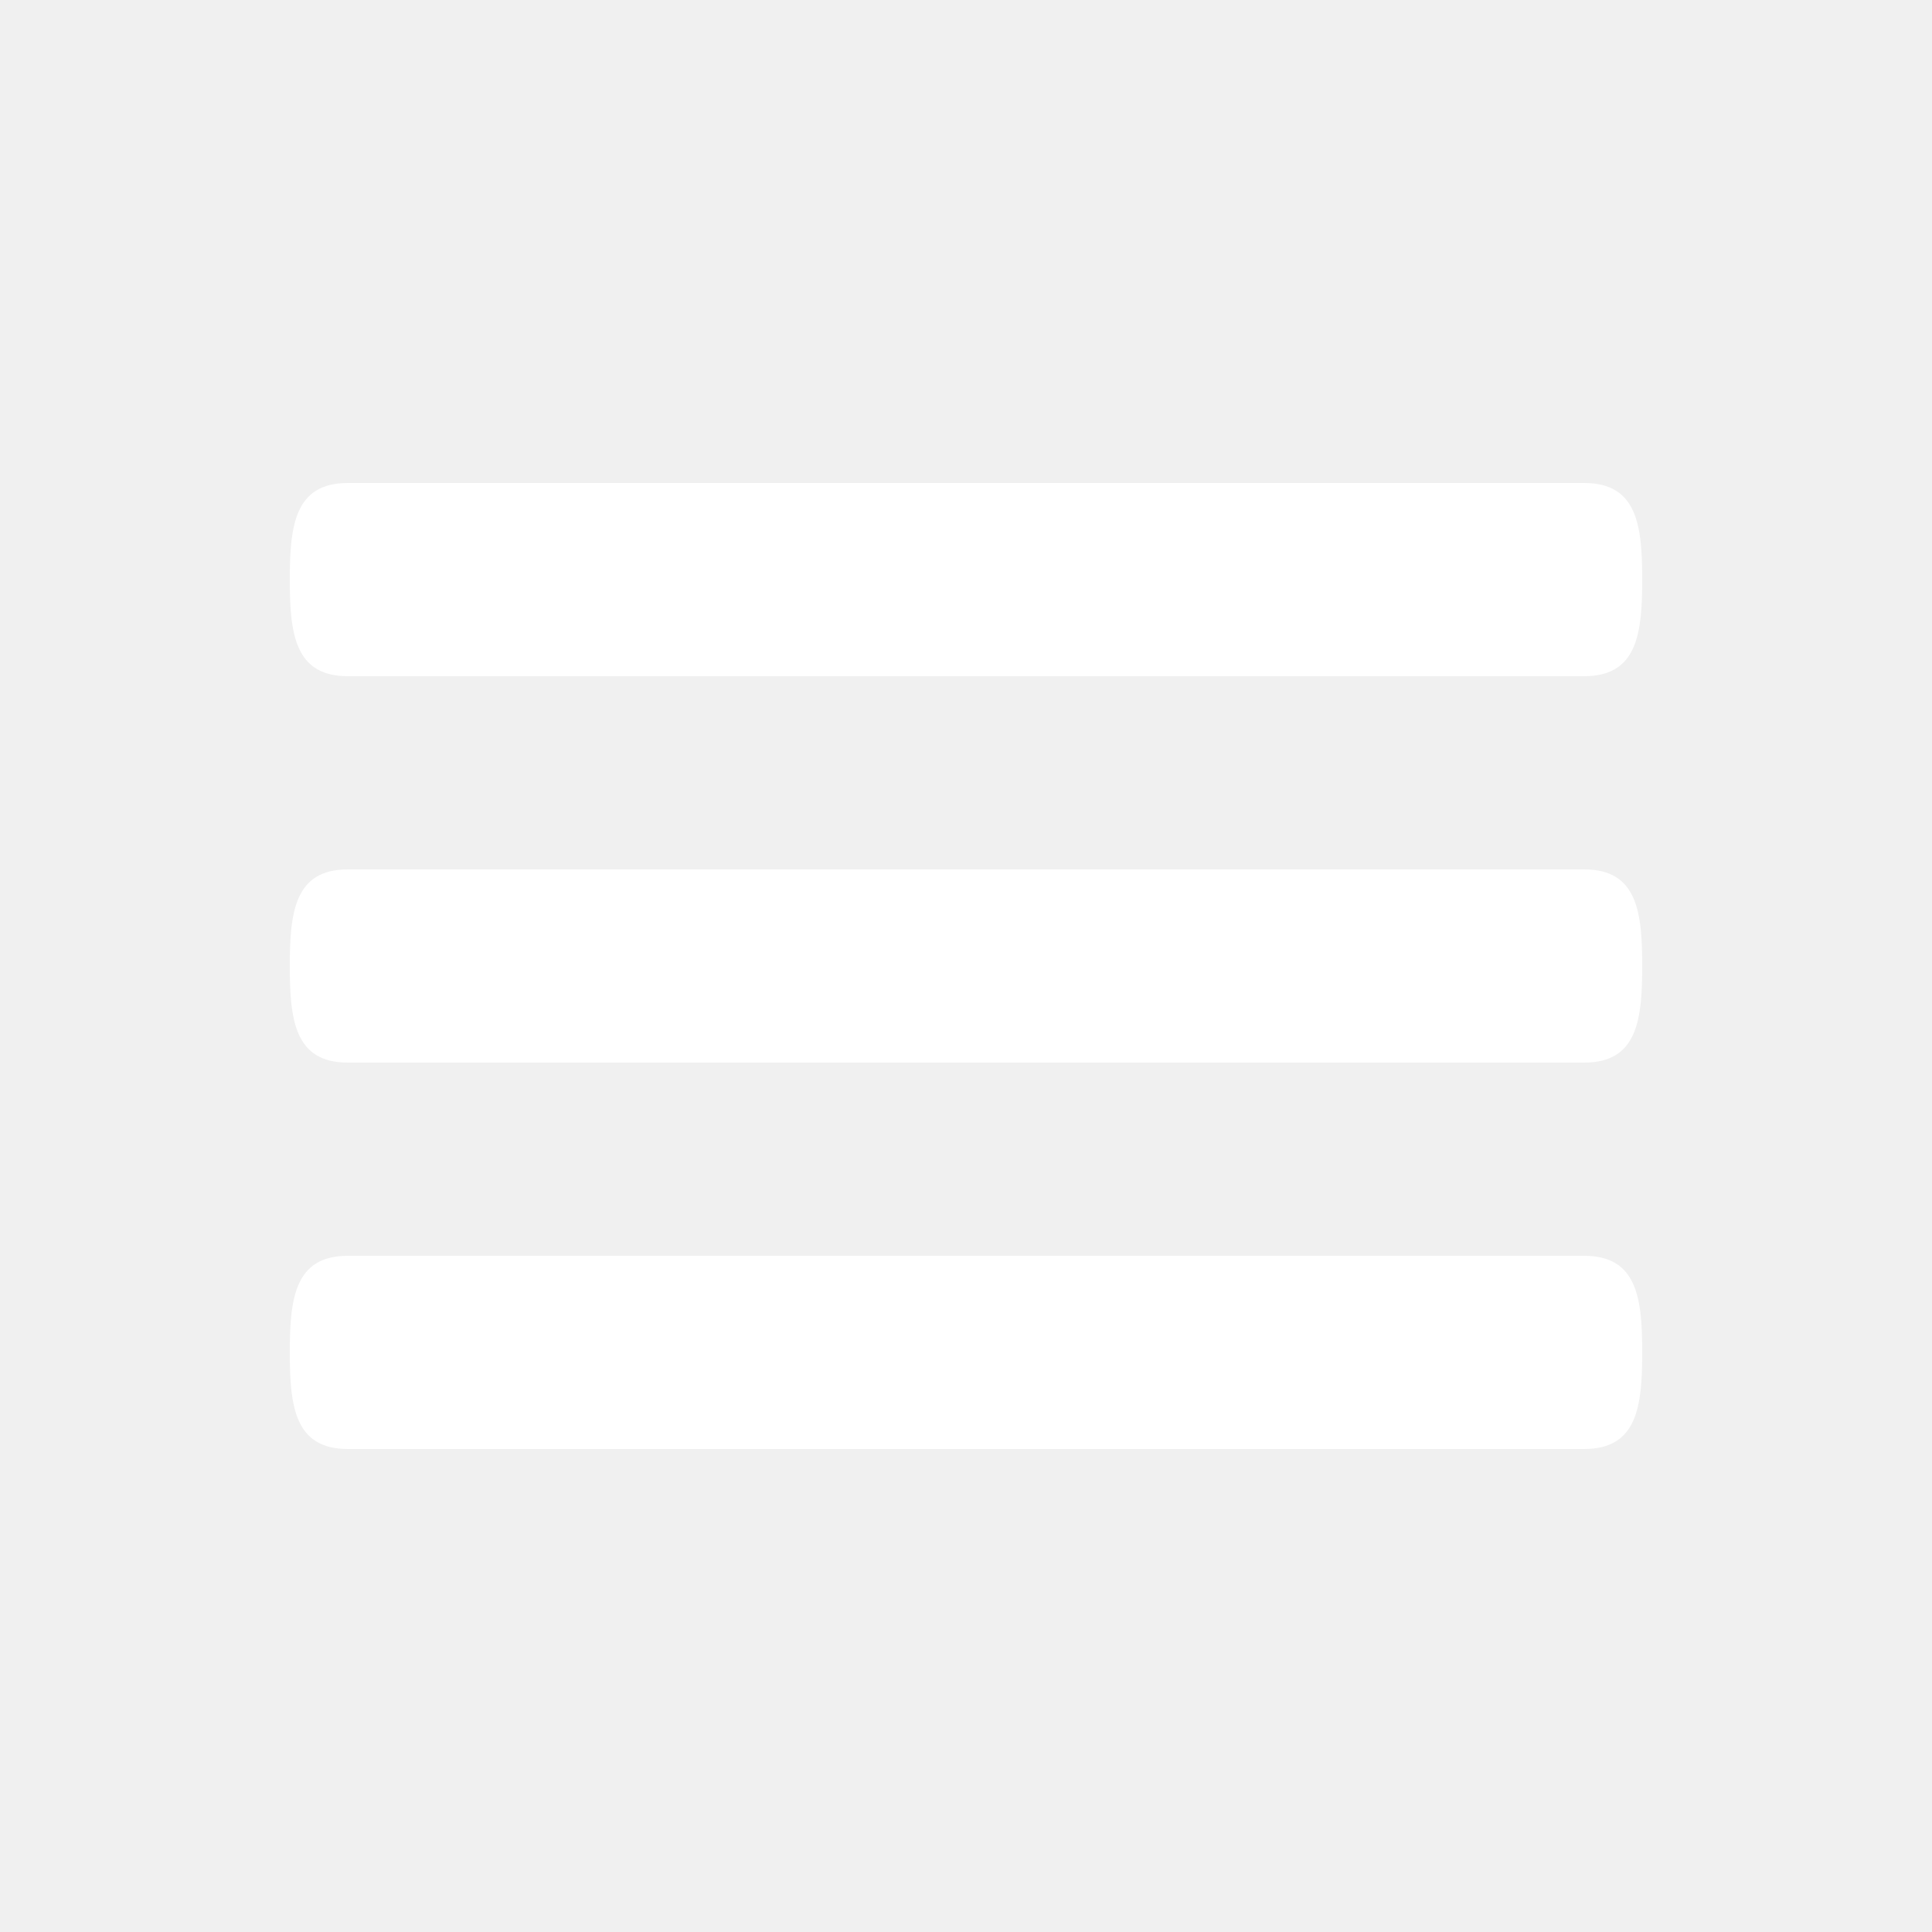
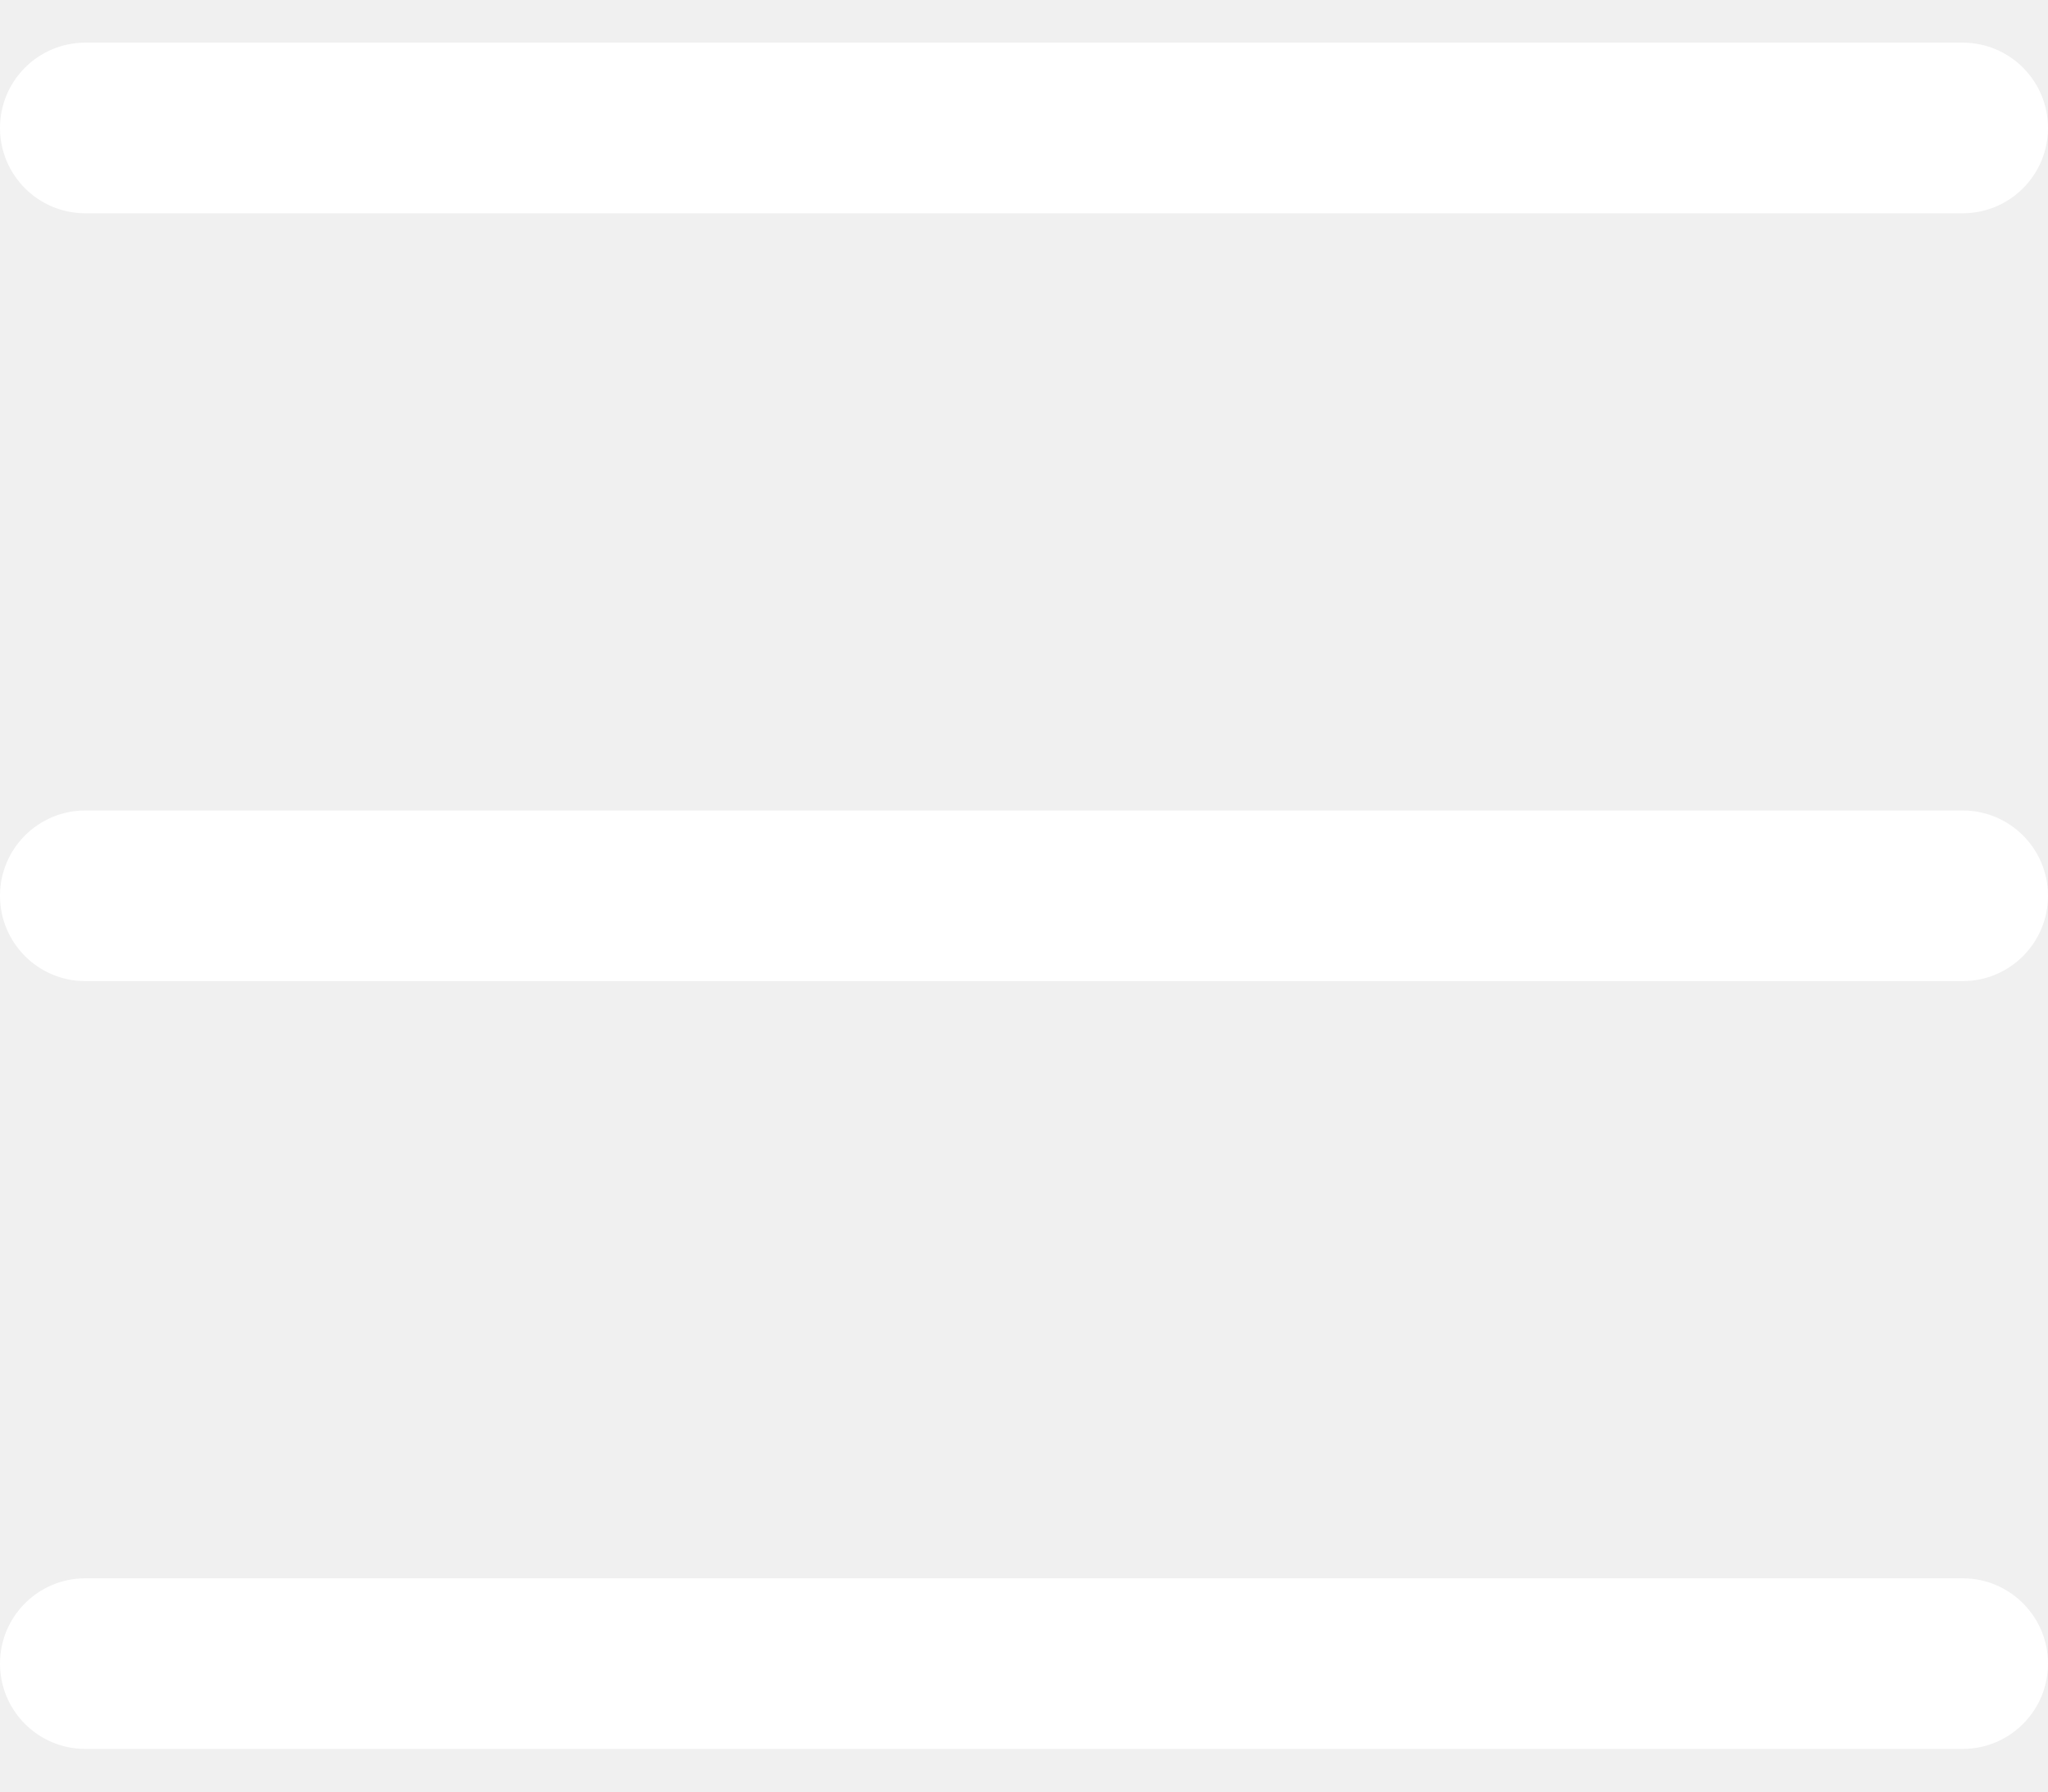
- <svg xmlns="http://www.w3.org/2000/svg" version="1.1" id="Menu" x="0px" y="0px" viewBox="0 0 20 20" enable-background="new 0 0 20 20" xml:space="preserve" preserveAspectRatio="xMinYMin meet">
-   <path d="M16.4,9H3.6C3.048,9,3,9.447,3,10c0,0.553,0.048,1,0.6,1H16.4c0.552,0,0.6-0.447,0.6-1C17,9.447,16.952,9,16.4,9z M16.4,13  H3.6C3.048,13,3,13.447,3,14c0,0.553,0.048,1,0.6,1H16.4c0.552,0,0.6-0.447,0.6-1C17,13.447,16.952,13,16.4,13z M3.6,7H16.4  C16.952,7,17,6.553,17,6c0-0.553-0.048-1-0.6-1H3.6C3.048,5,3,5.447,3,6C3,6.553,3.048,7,3.6,7z" fill="#FFFFFF" />
+ <svg xmlns="http://www.w3.org/2000/svg" width="24px" height="21px" viewBox="0 0 24 21" version="1.1">
+   <defs />
+   <g id="clrweb_menu" stroke="none" stroke-width="1" fill-rule="evenodd" fill="#FFFFFF">
+     <rect id="Rectangle-85-Copy-2" x="0" y="18.5" width="24" height="2" rx="1" />
+     <rect id="Rectangle-85-Copy-3" x="0" y="9.5" width="24" height="2" rx="1" />
+     <rect id="Rectangle-85-Copy-4" x="0" y="0.5" width="24" height="2" rx="1" />
+   </g>
</svg>
